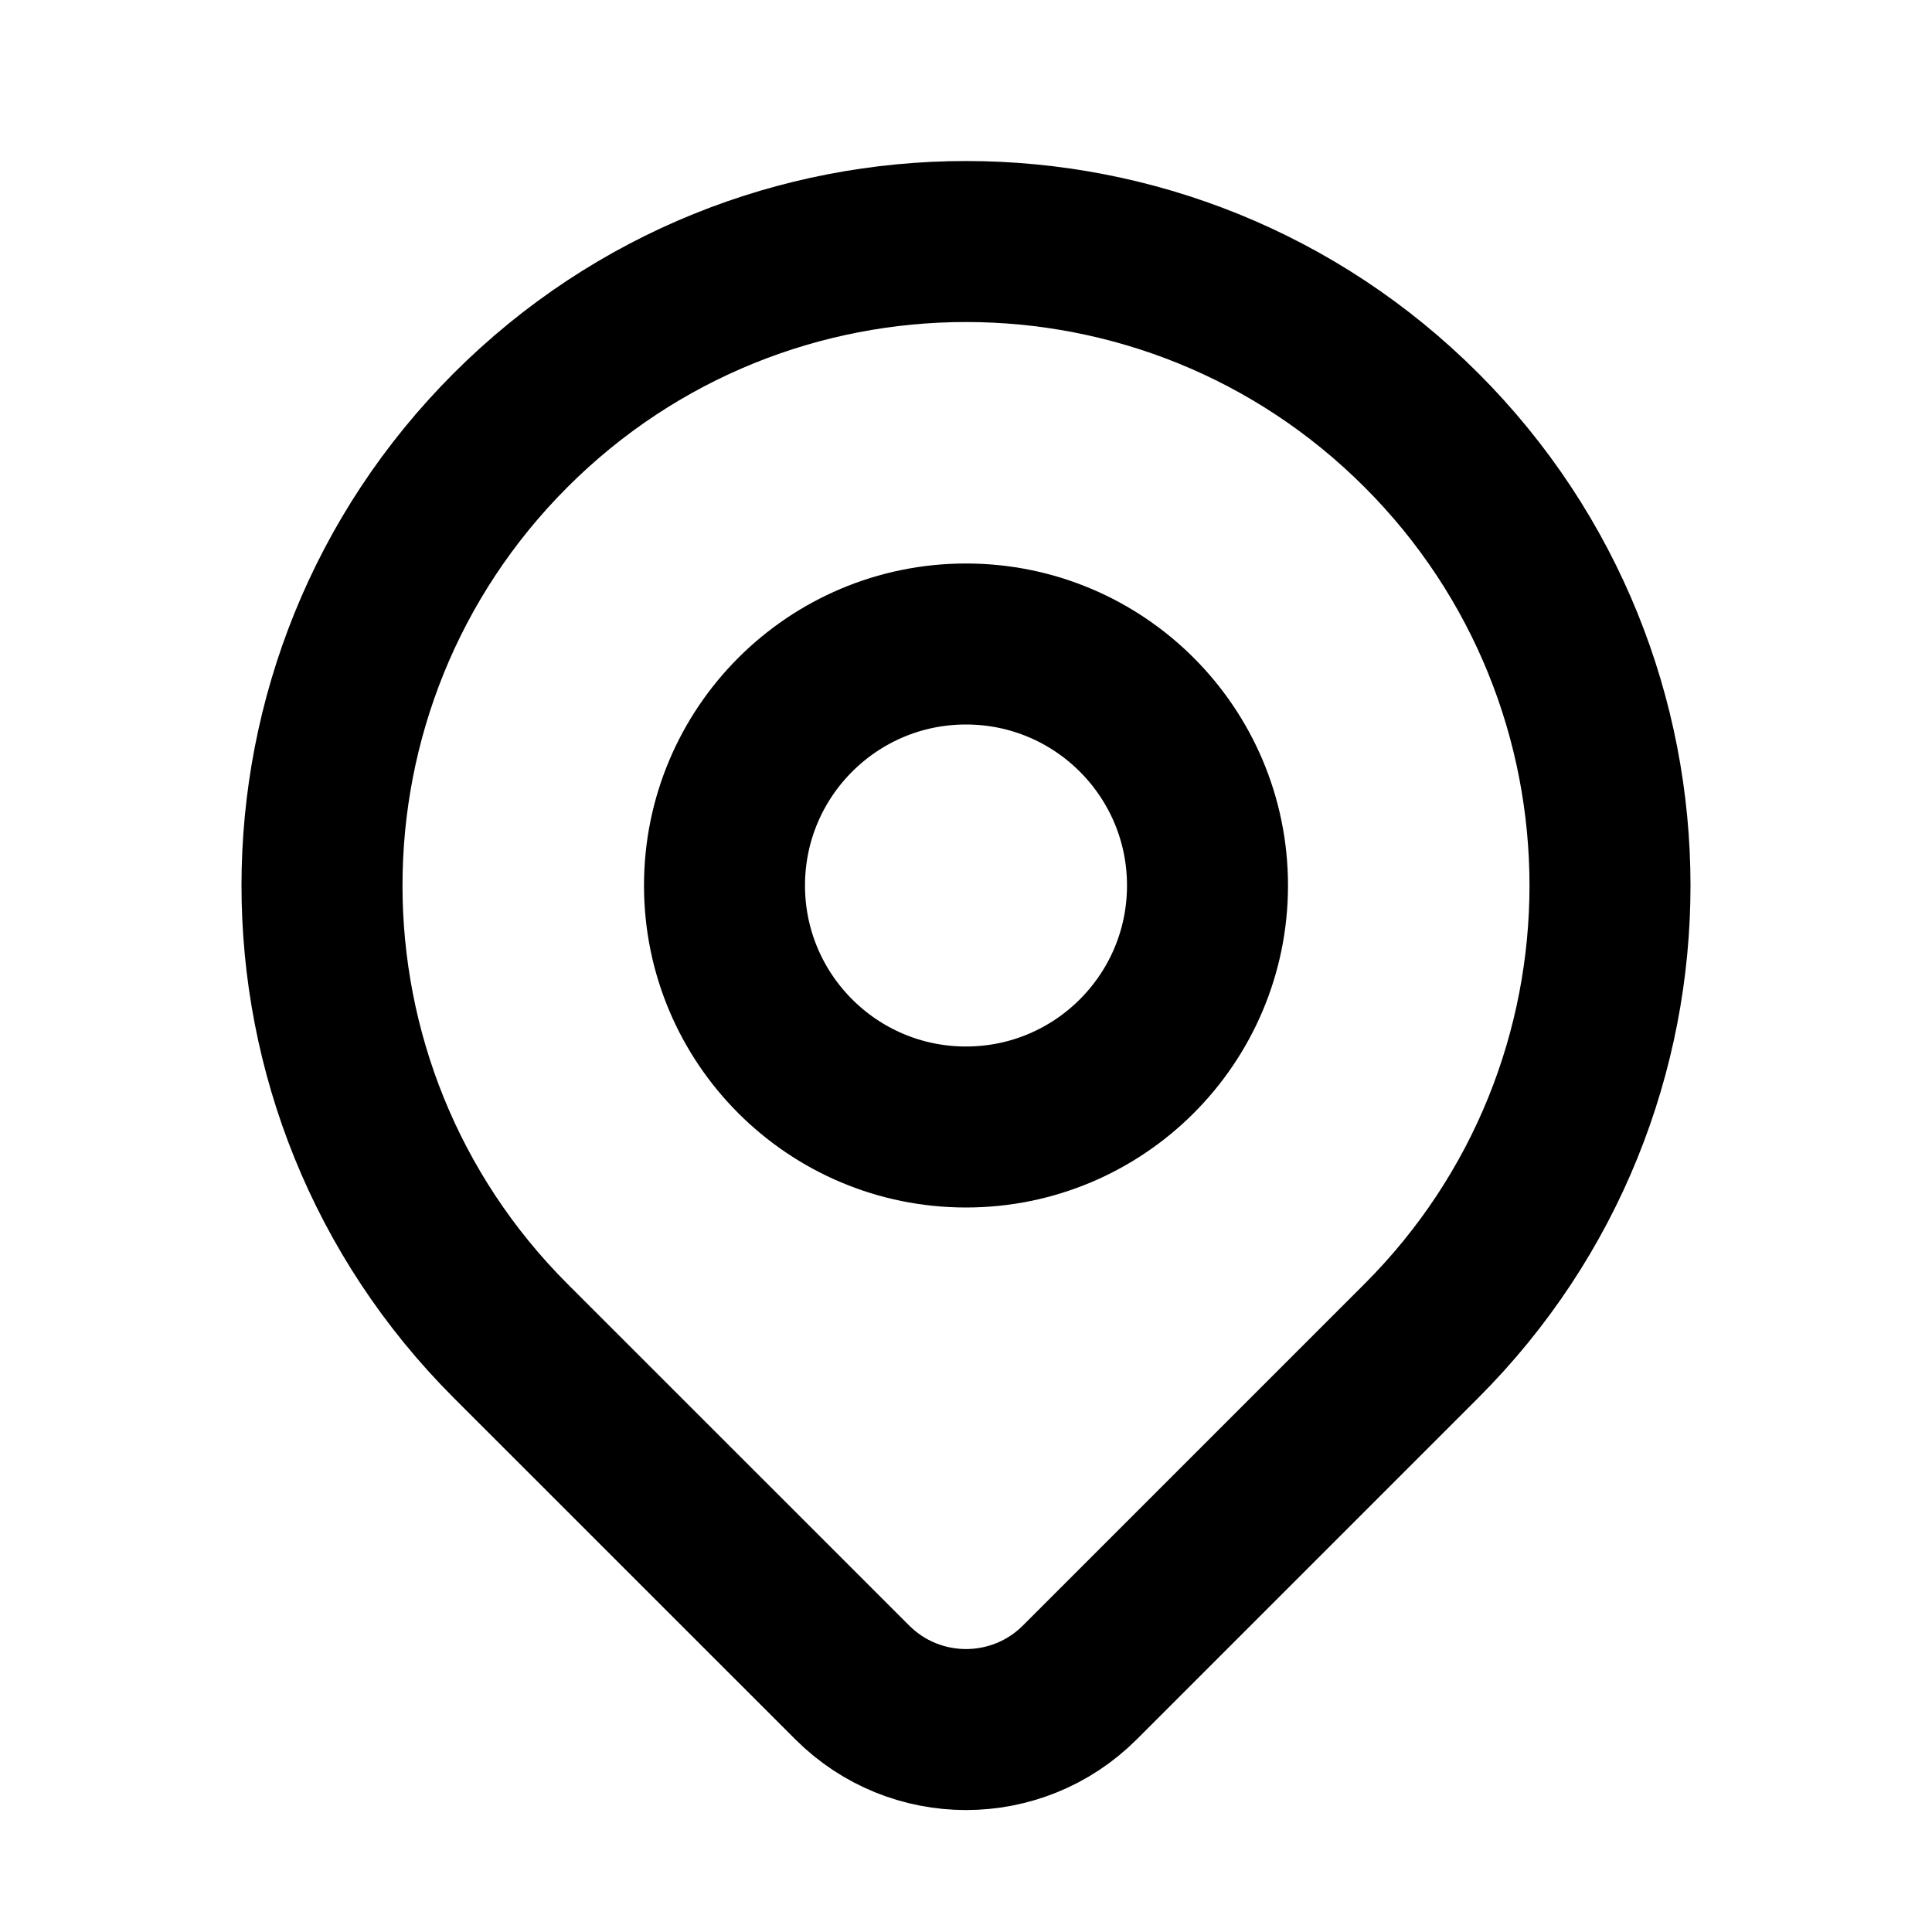
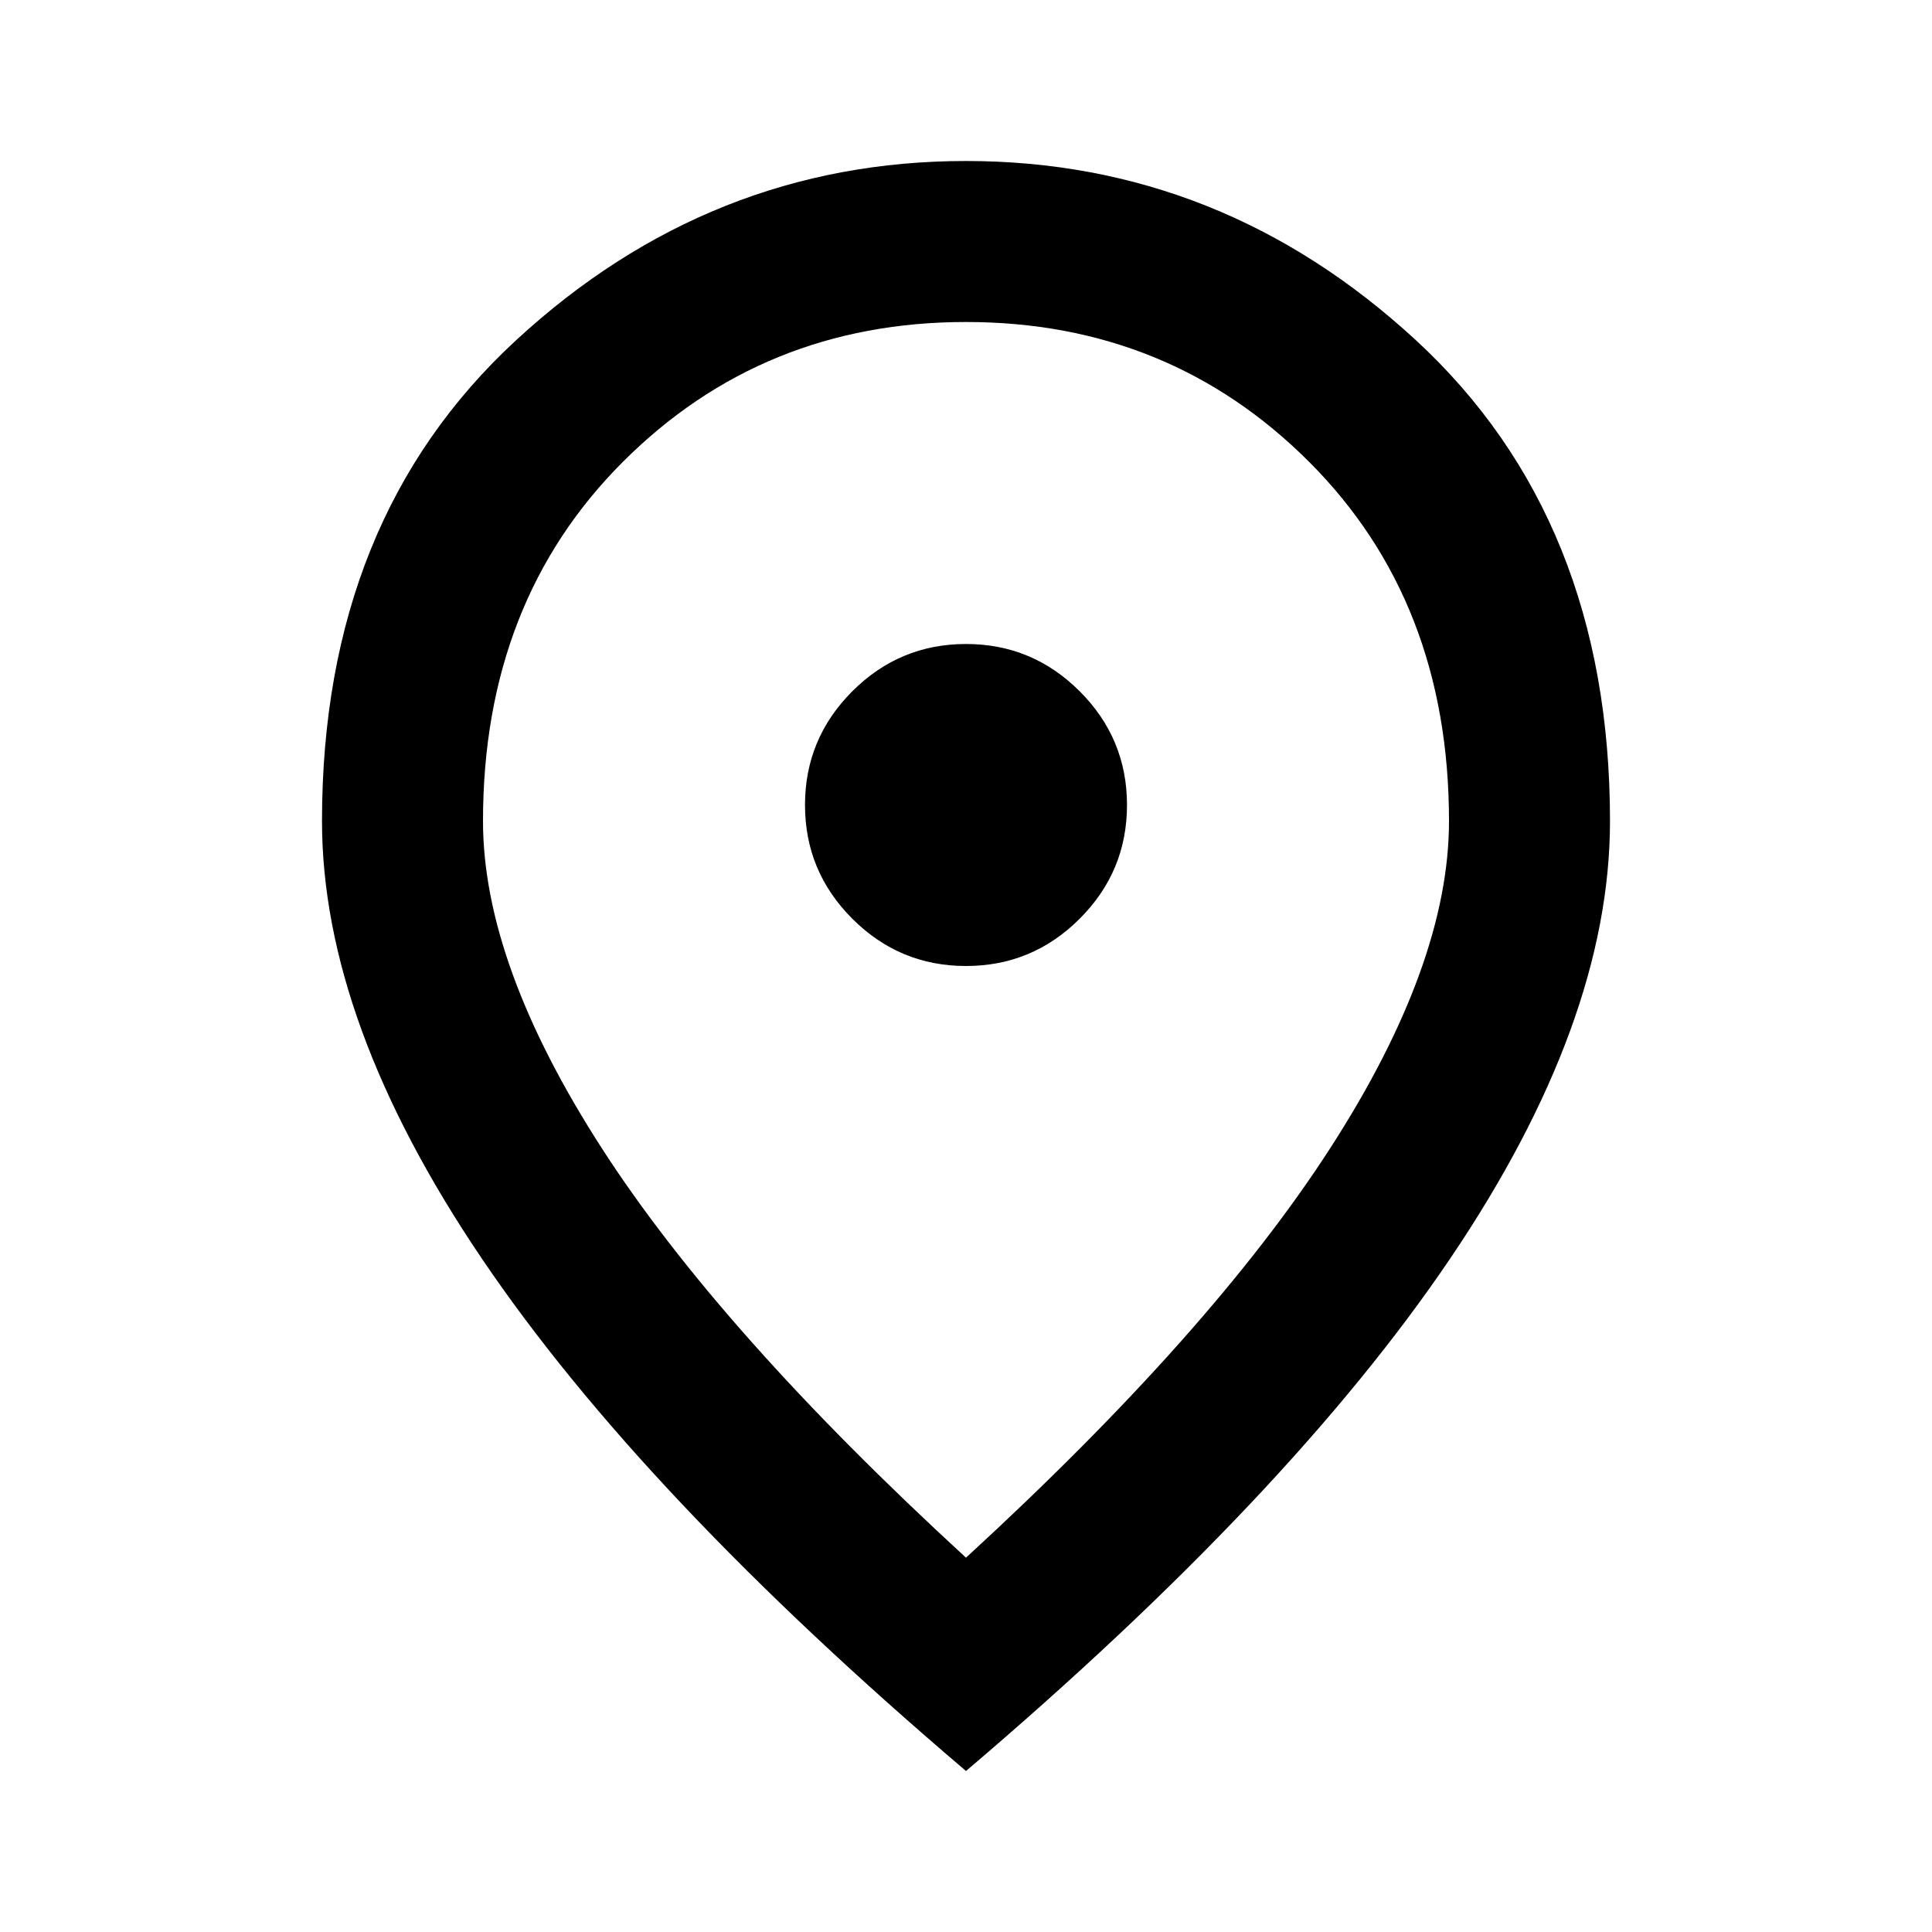
- <svg xmlns="http://www.w3.org/2000/svg" width="24" height="24" viewBox="0 0 24 24" fill="none" stroke="currentColor" stroke-width="2" stroke-linecap="round" stroke-linejoin="round" class="icon icon-tabler icons-tabler-outline icon-tabler-map-pin">
-   <path stroke="none" d="M0 0h24v24H0z" fill="none" />
-   <path d="M9 11a3 3 0 1 0 6 0a3 3 0 0 0 -6 0" />
-   <path d="M17.657 16.657l-4.243 4.243a2 2 0 0 1 -2.827 0l-4.244 -4.243a8 8 0 1 1 11.314 0" />
+ <svg xmlns="http://www.w3.org/2000/svg" height="24px" viewBox="0 -960 960 960" width="24px" fill="currentColor">
+   <path d="M536.5-503.5Q560-527 560-560t-23.5-56.5Q513-640 480-640t-56.5 23.5Q400-593 400-560t23.5 56.5Q447-480 480-480t56.5-23.5ZM480-186q122-112 181-203.5T720-552q0-109-69.5-178.5T480-800q-101 0-170.5 69.5T240-552q0 71 59 162.5T480-186Zm0 106Q319-217 239.5-334.5T160-552q0-150 96.5-239T480-880q127 0 223.5 89T800-552q0 100-79.5 217.5T480-80Zm0-480Z" />
</svg>
